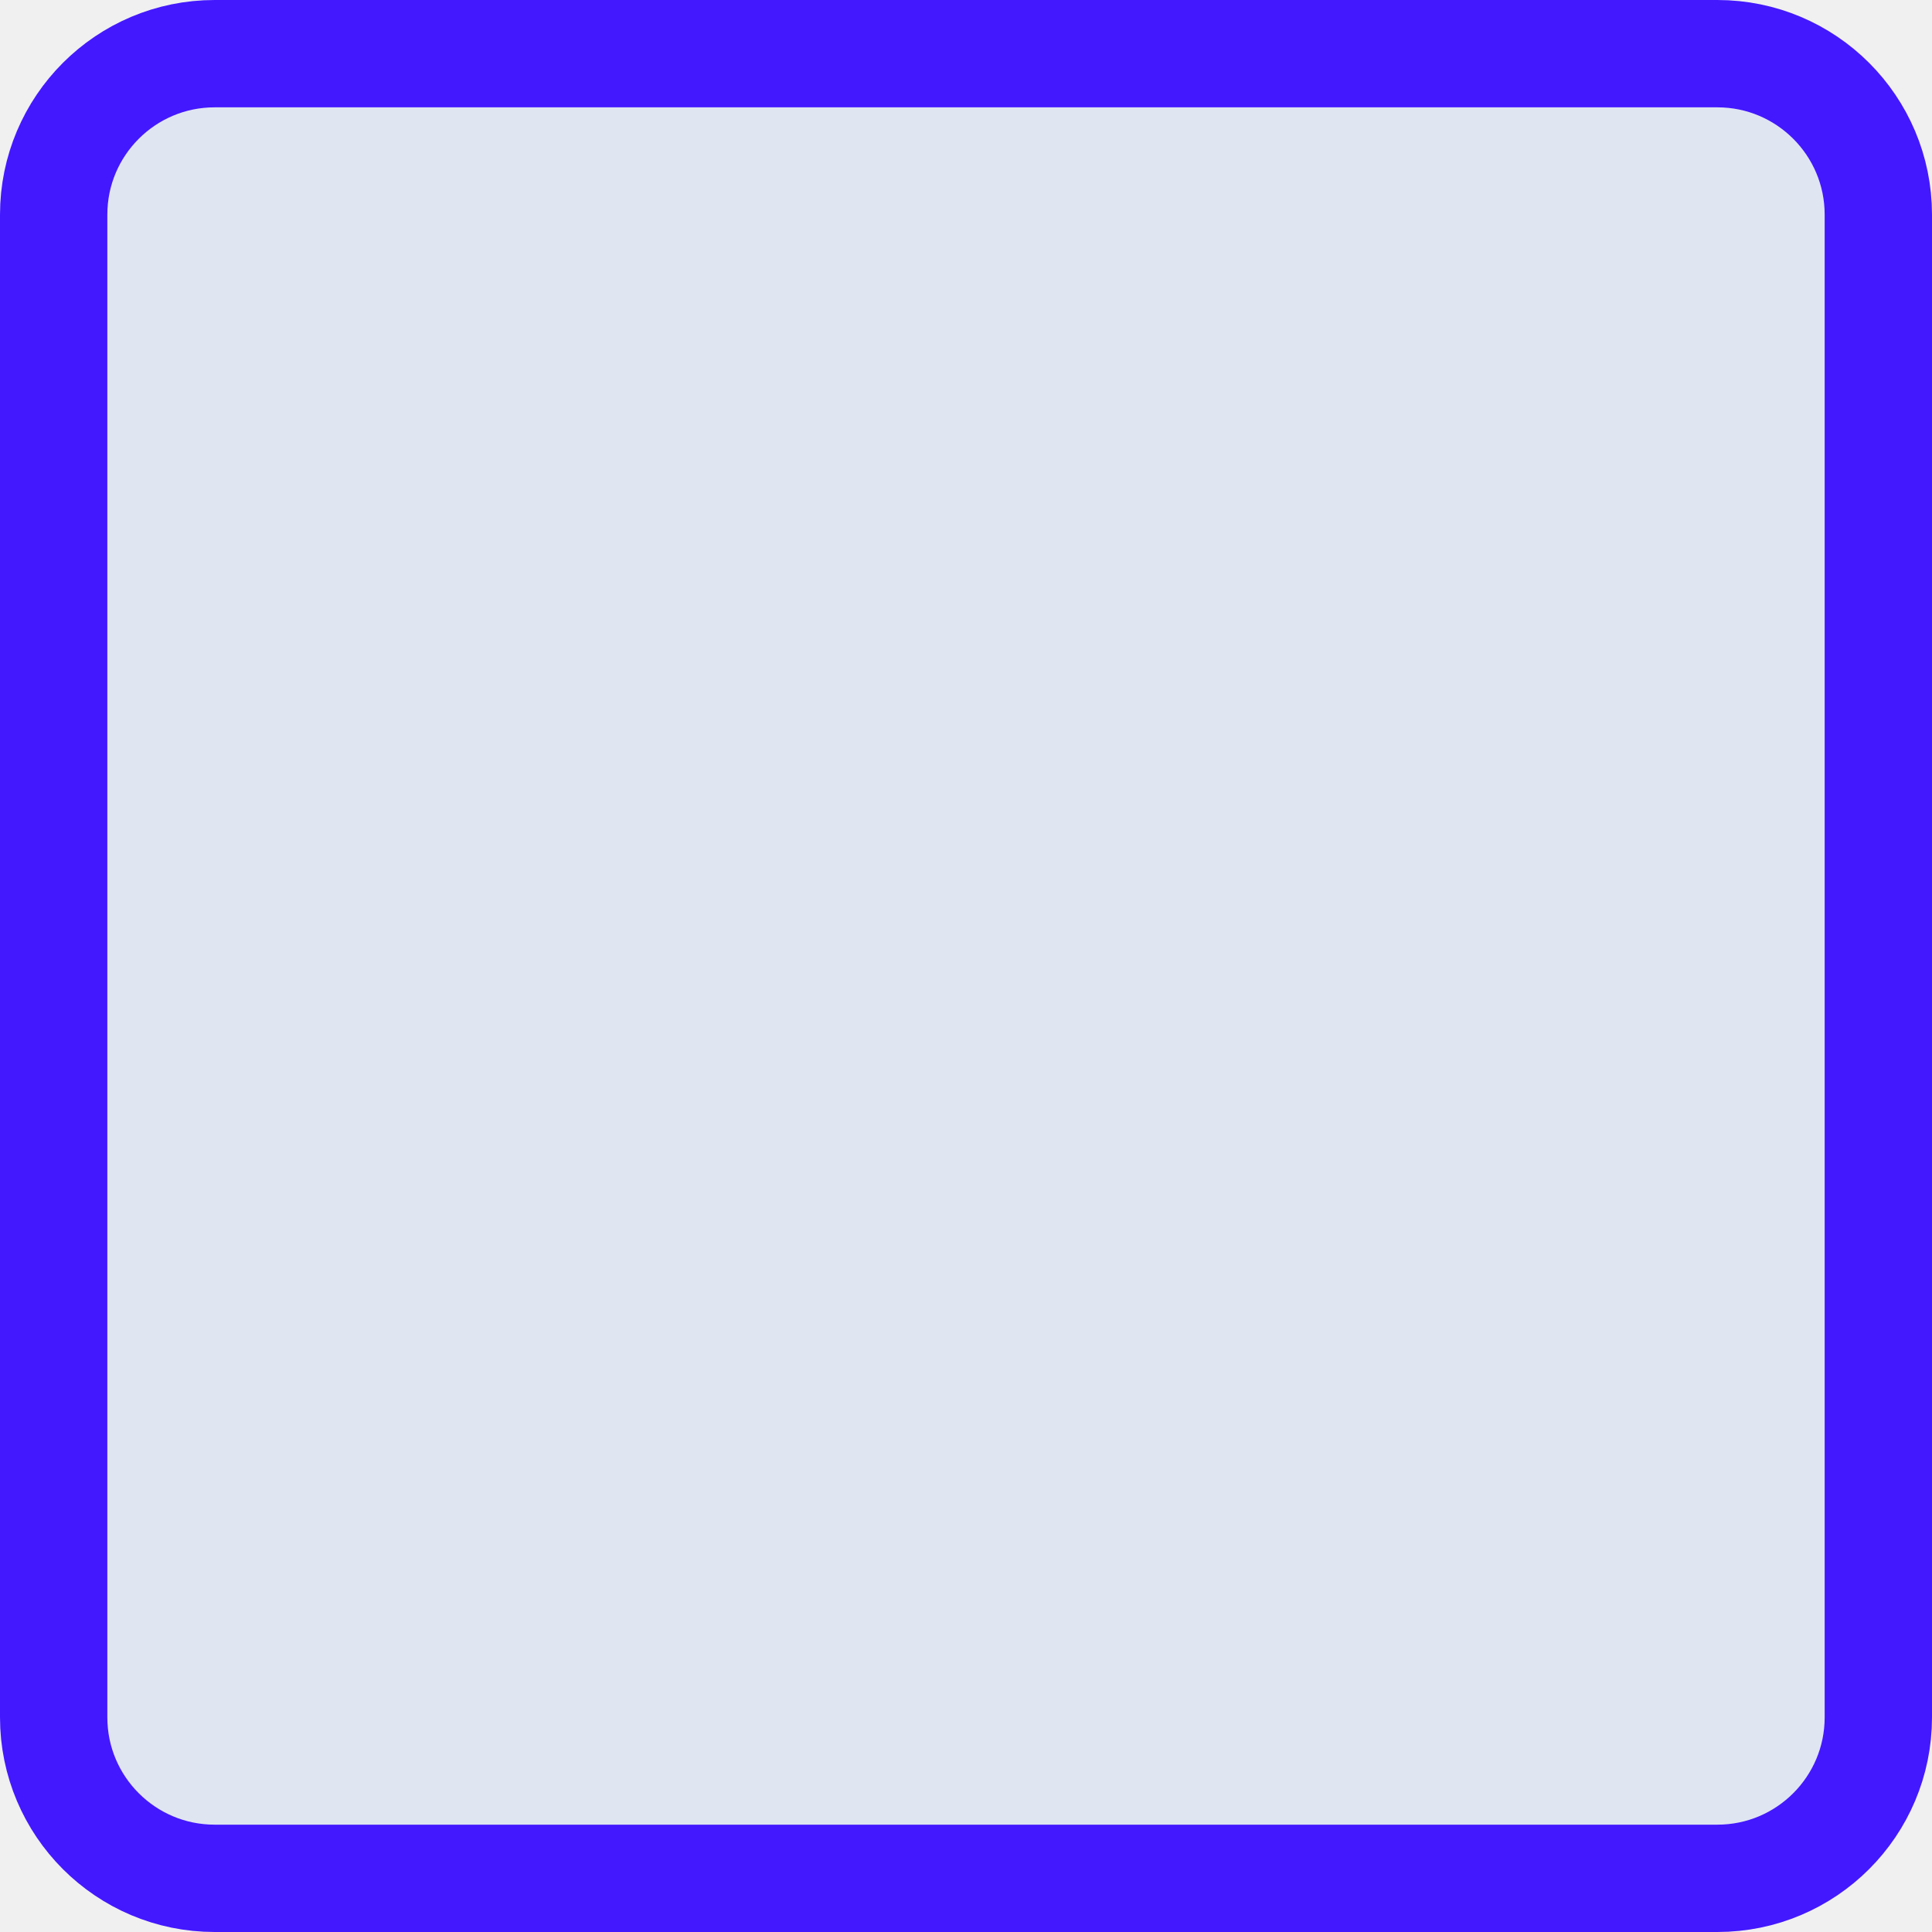
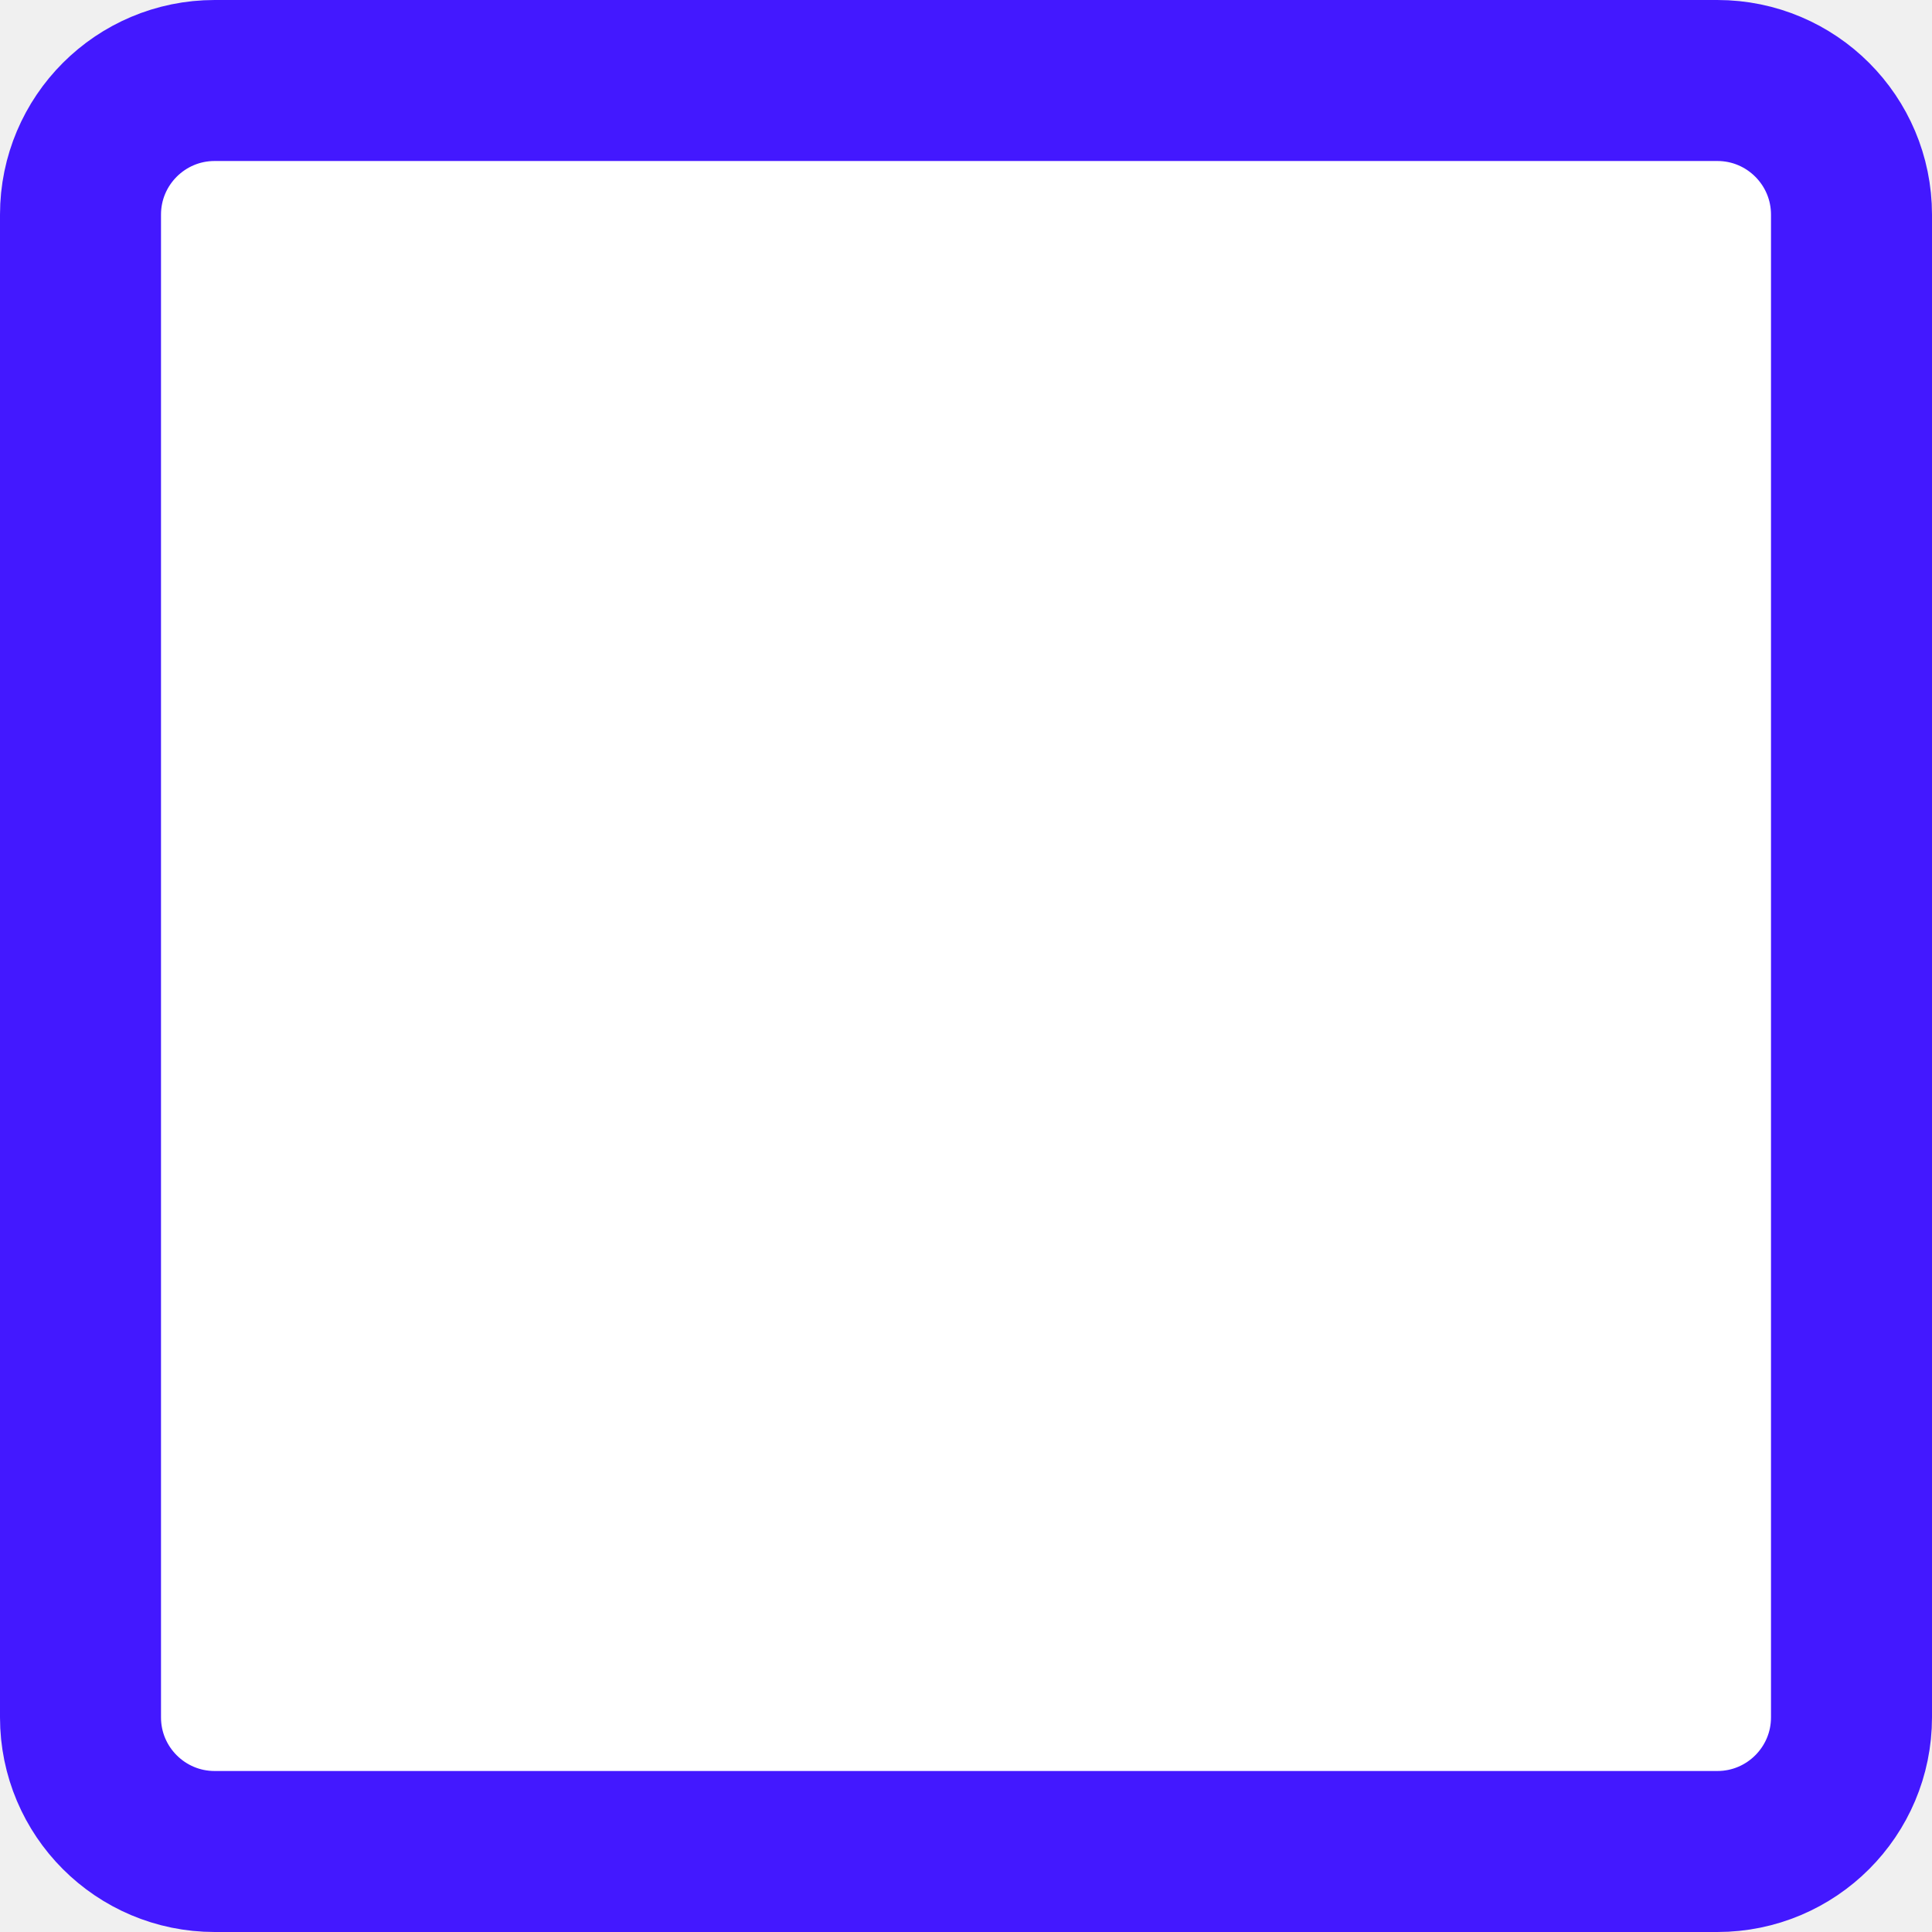
<svg xmlns="http://www.w3.org/2000/svg" width="18" height="18" viewBox="0 0 18 18" fill="none">
-   <rect x="0.5" y="0.5" width="17" height="17" rx="1.5" fill="#E0E5F2" />
-   <rect x="0.5" y="0.5" width="17" height="17" rx="1.5" stroke="#4318FF" />
+   <rect x="0.75" y="0.75" width="16.5" height="16.5" rx="1.25" fill="white" />
+   <rect x="0.75" y="0.75" width="16.5" height="16.5" rx="1.25" stroke="#4318FF" stroke-width="1.5" />
</svg>
